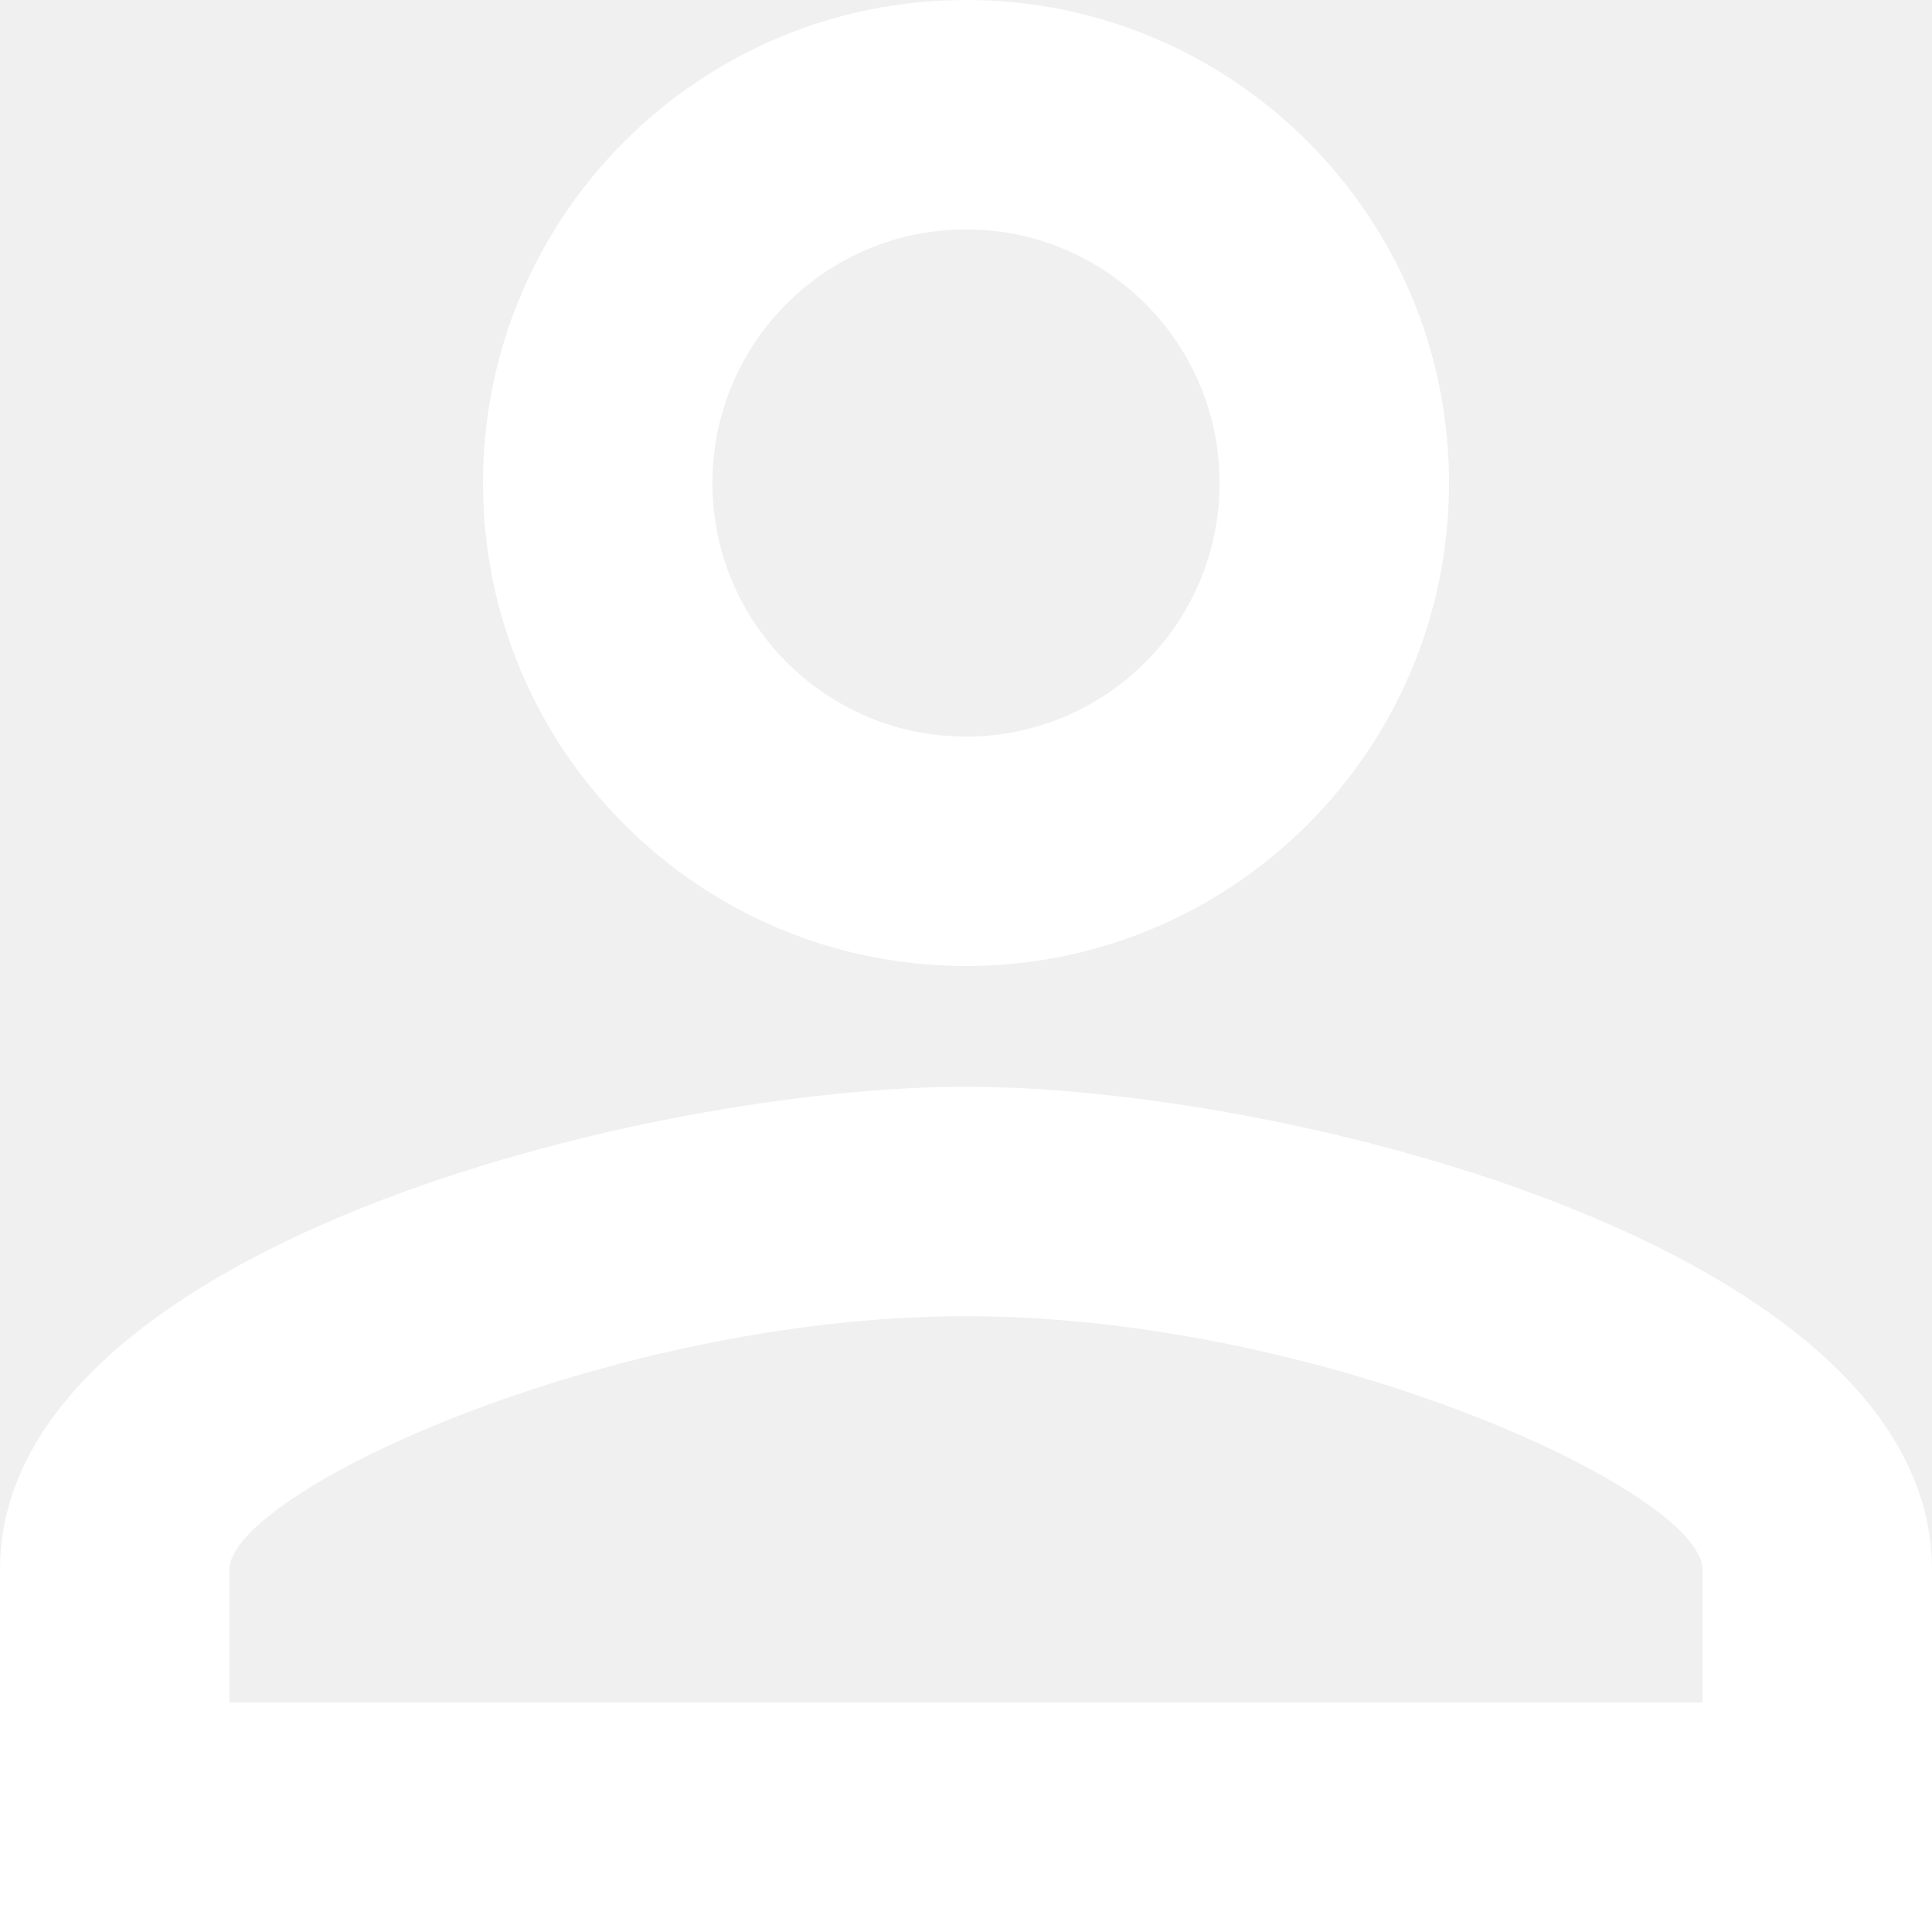
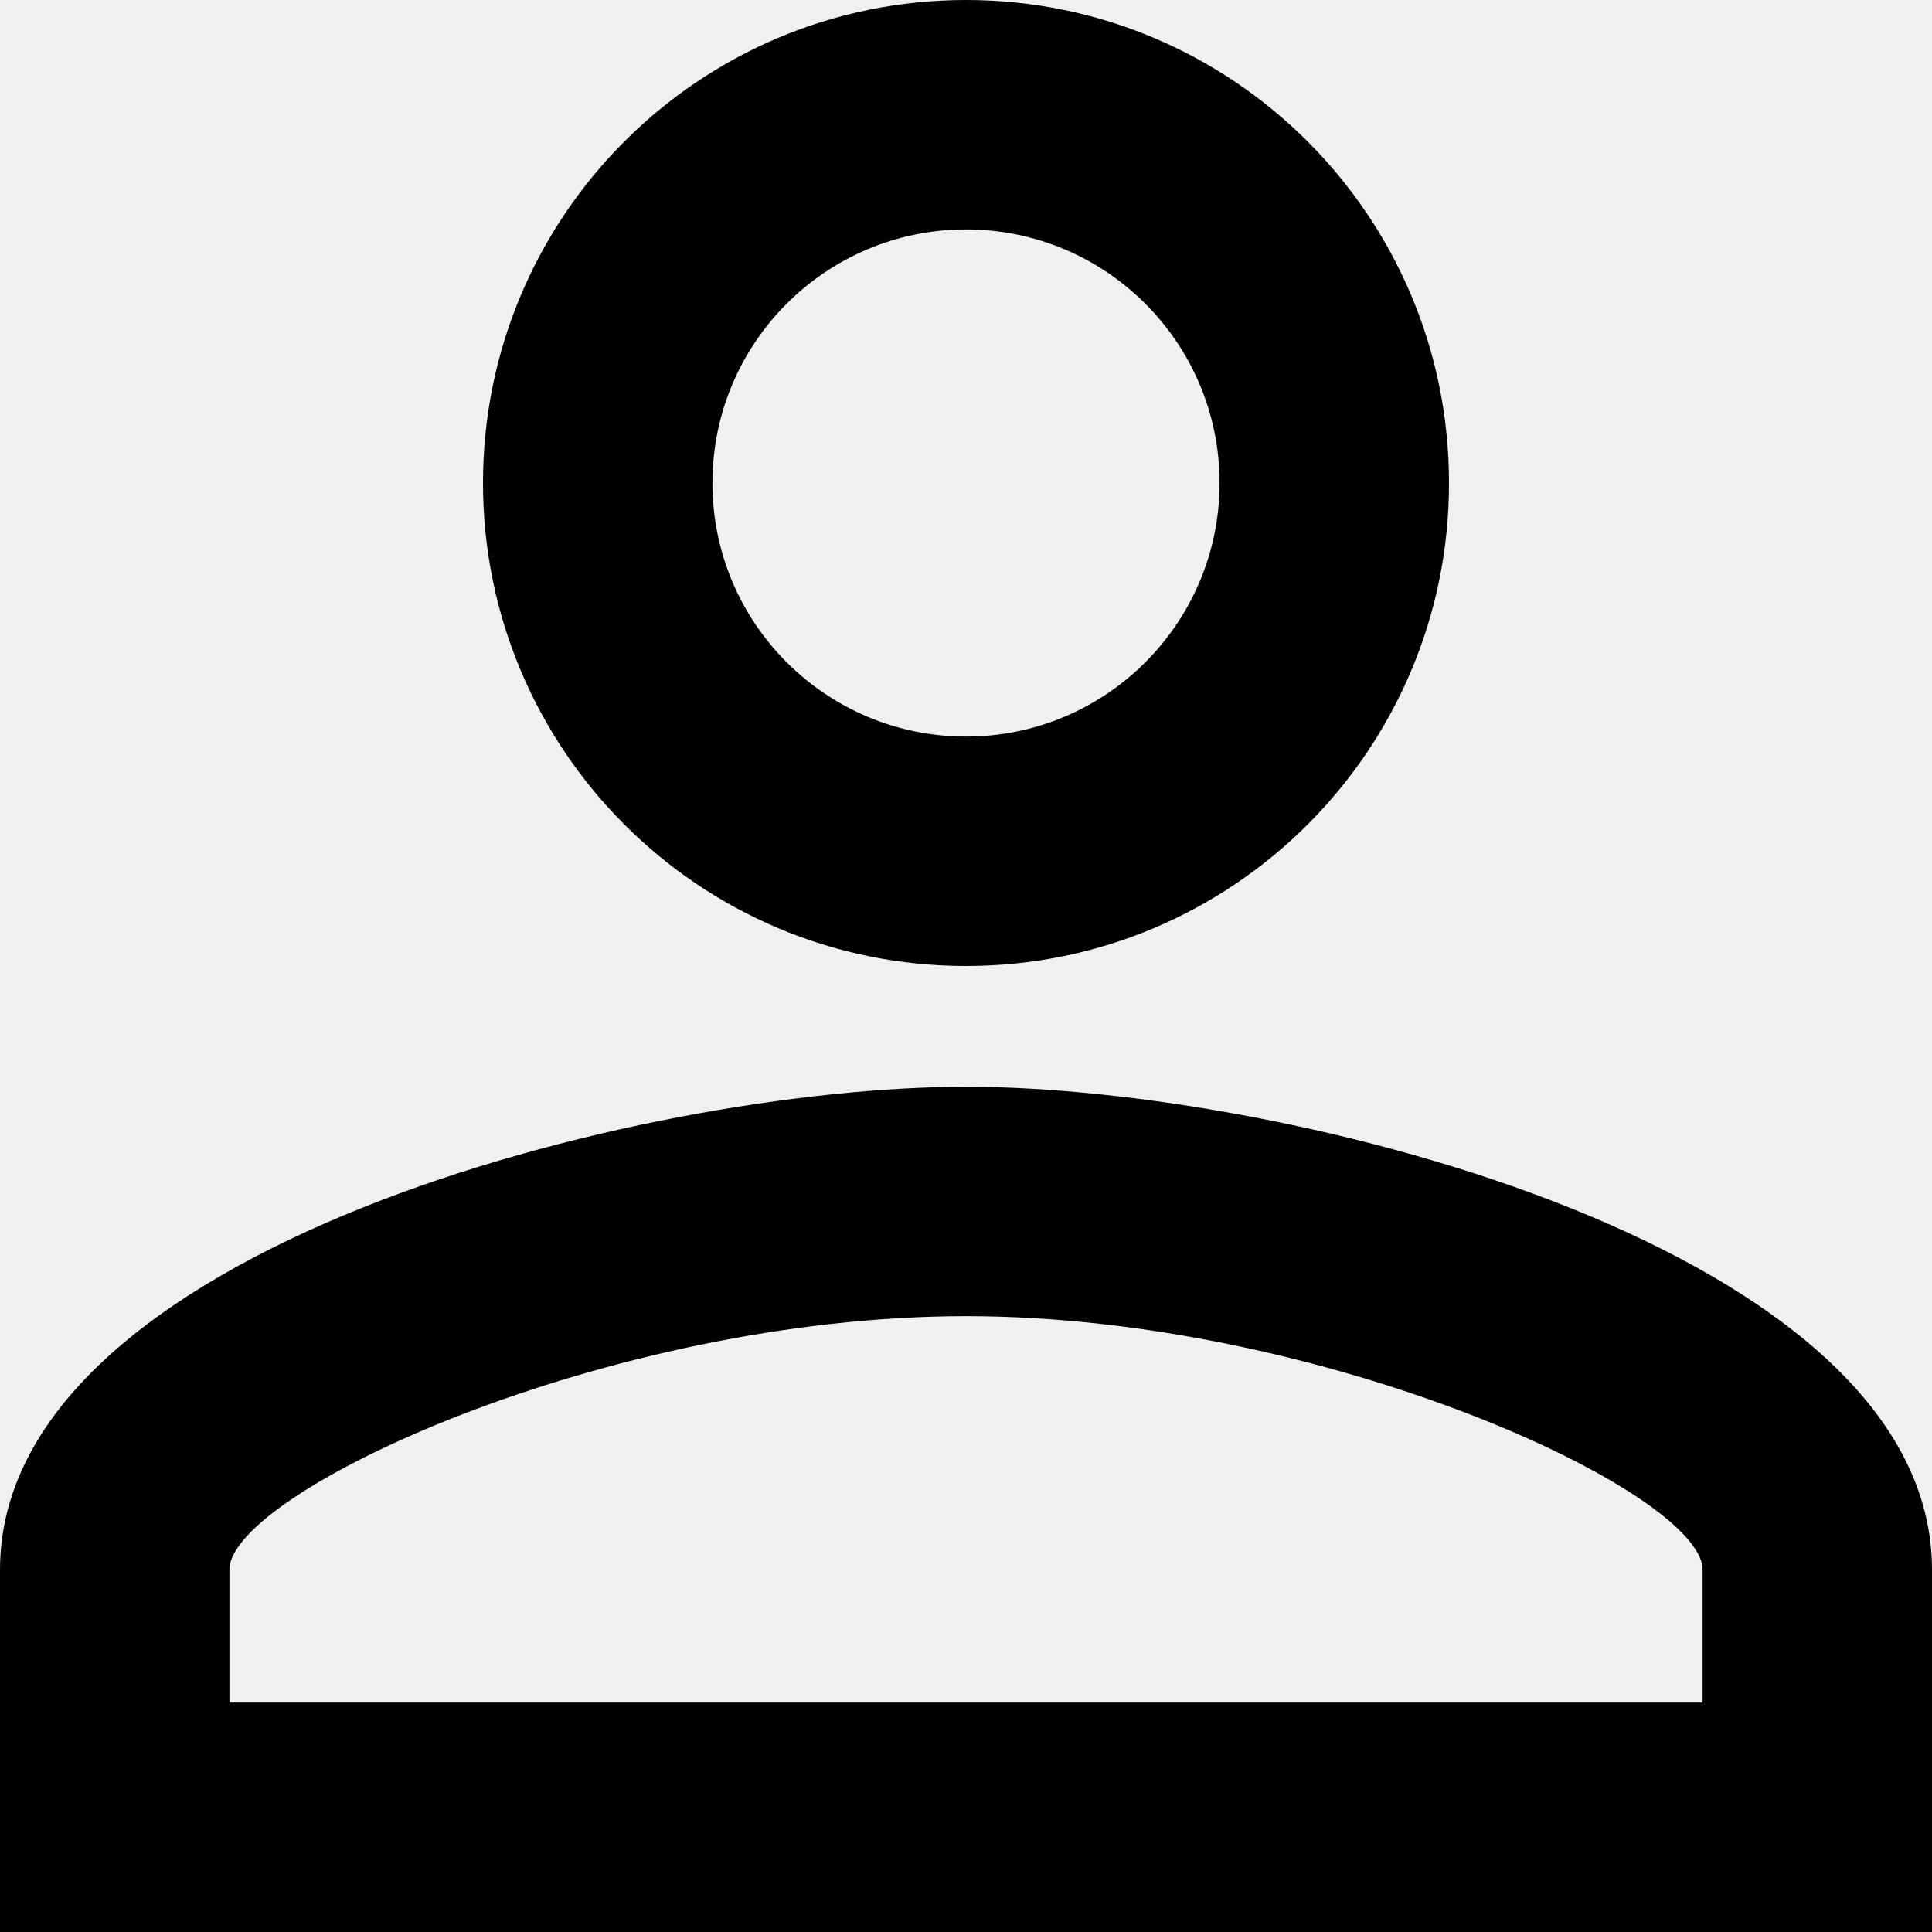
<svg xmlns="http://www.w3.org/2000/svg" width="16" height="16">
-   <path d="M8 1.9a2.1 2.1 0 1 1 0 4.2 2.1 2.1 0 0 1 0-4.2zm0 9c2.97 0 6.1 1.46 6.1 2.1v1.1H1.9V13c0-.64 3.13-2.1 6.1-2.1zM8 0C5.79 0 4 1.79 4 4s1.79 4 4 4 4-1.79 4-4-1.79-4-4-4zm0 9c-2.67 0-8 1.34-8 4v3h16v-3c0-2.66-5.33-4-8-4z" fill="#FFF" />
+   <path d="M8 1.9a2.1 2.1 0 1 1 0 4.2 2.1 2.1 0 0 1 0-4.2zm0 9c2.97 0 6.1 1.46 6.1 2.1v1.1H1.9V13c0-.64 3.13-2.1 6.1-2.1zM8 0C5.79 0 4 1.79 4 4s1.79 4 4 4 4-1.79 4-4-1.79-4-4-4zm0 9c-2.67 0-8 1.34-8 4v3h16v-3c0-2.66-5.33-4-8-4z" />
</svg>
